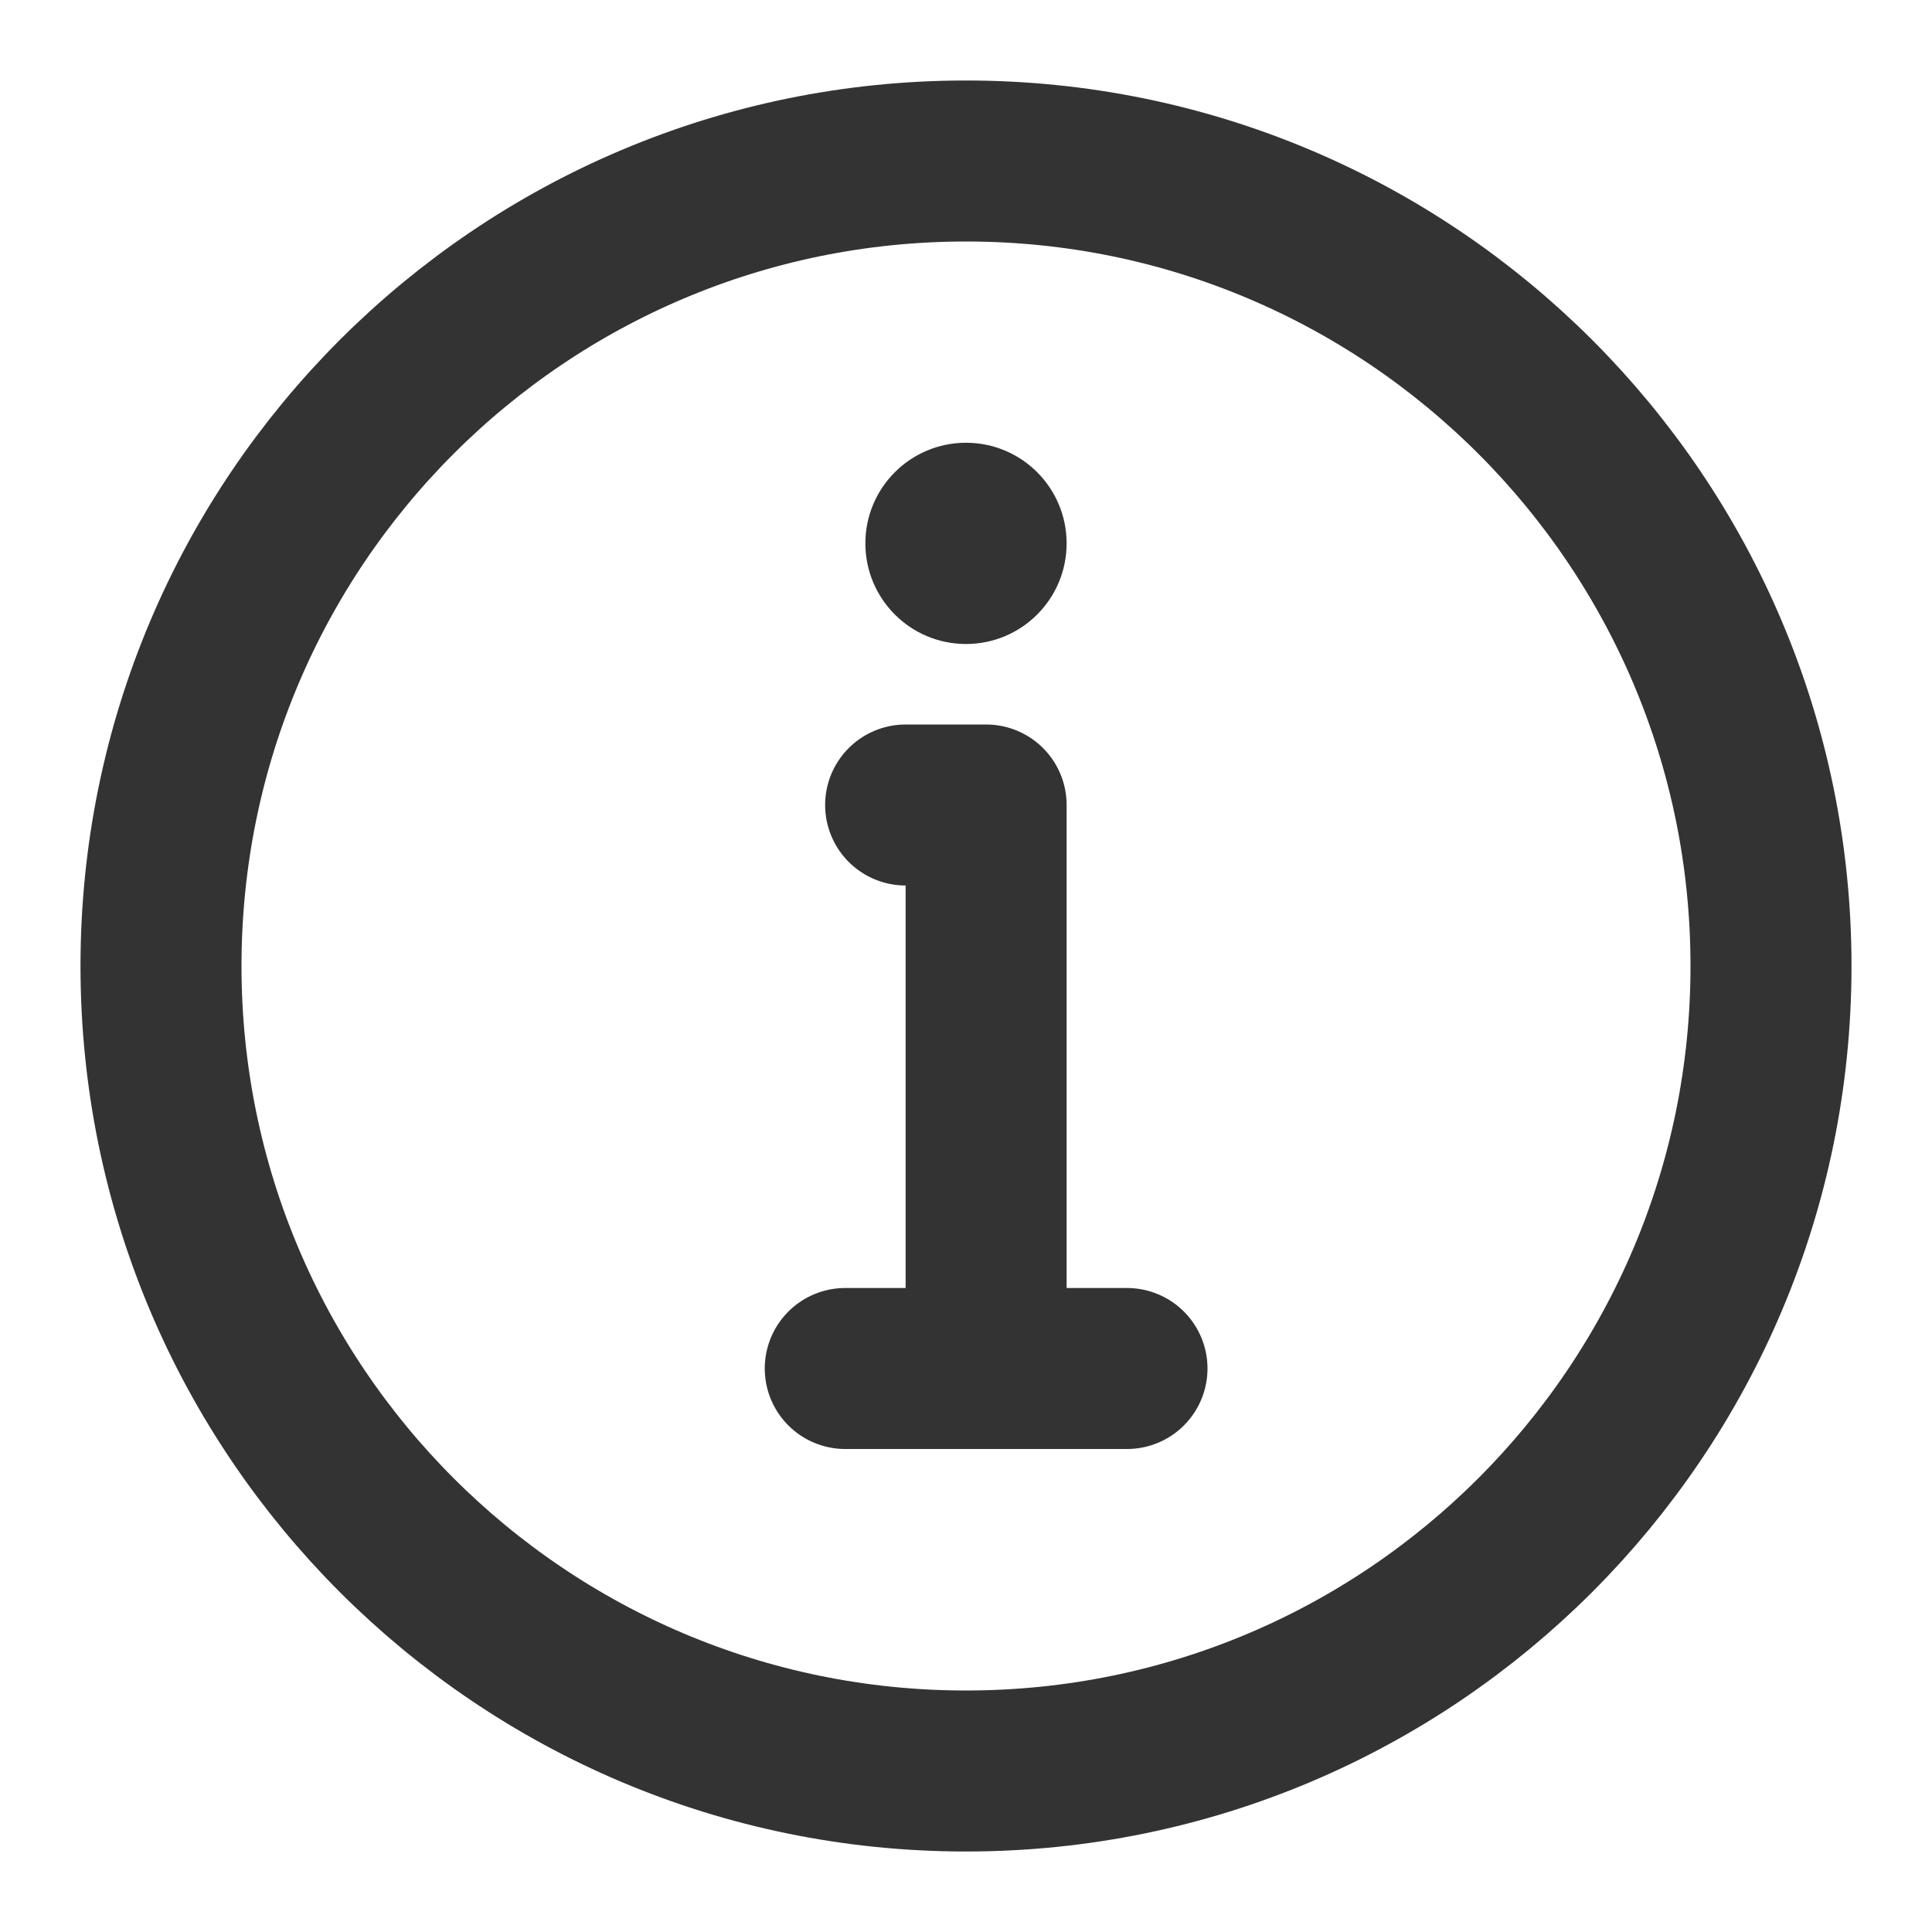
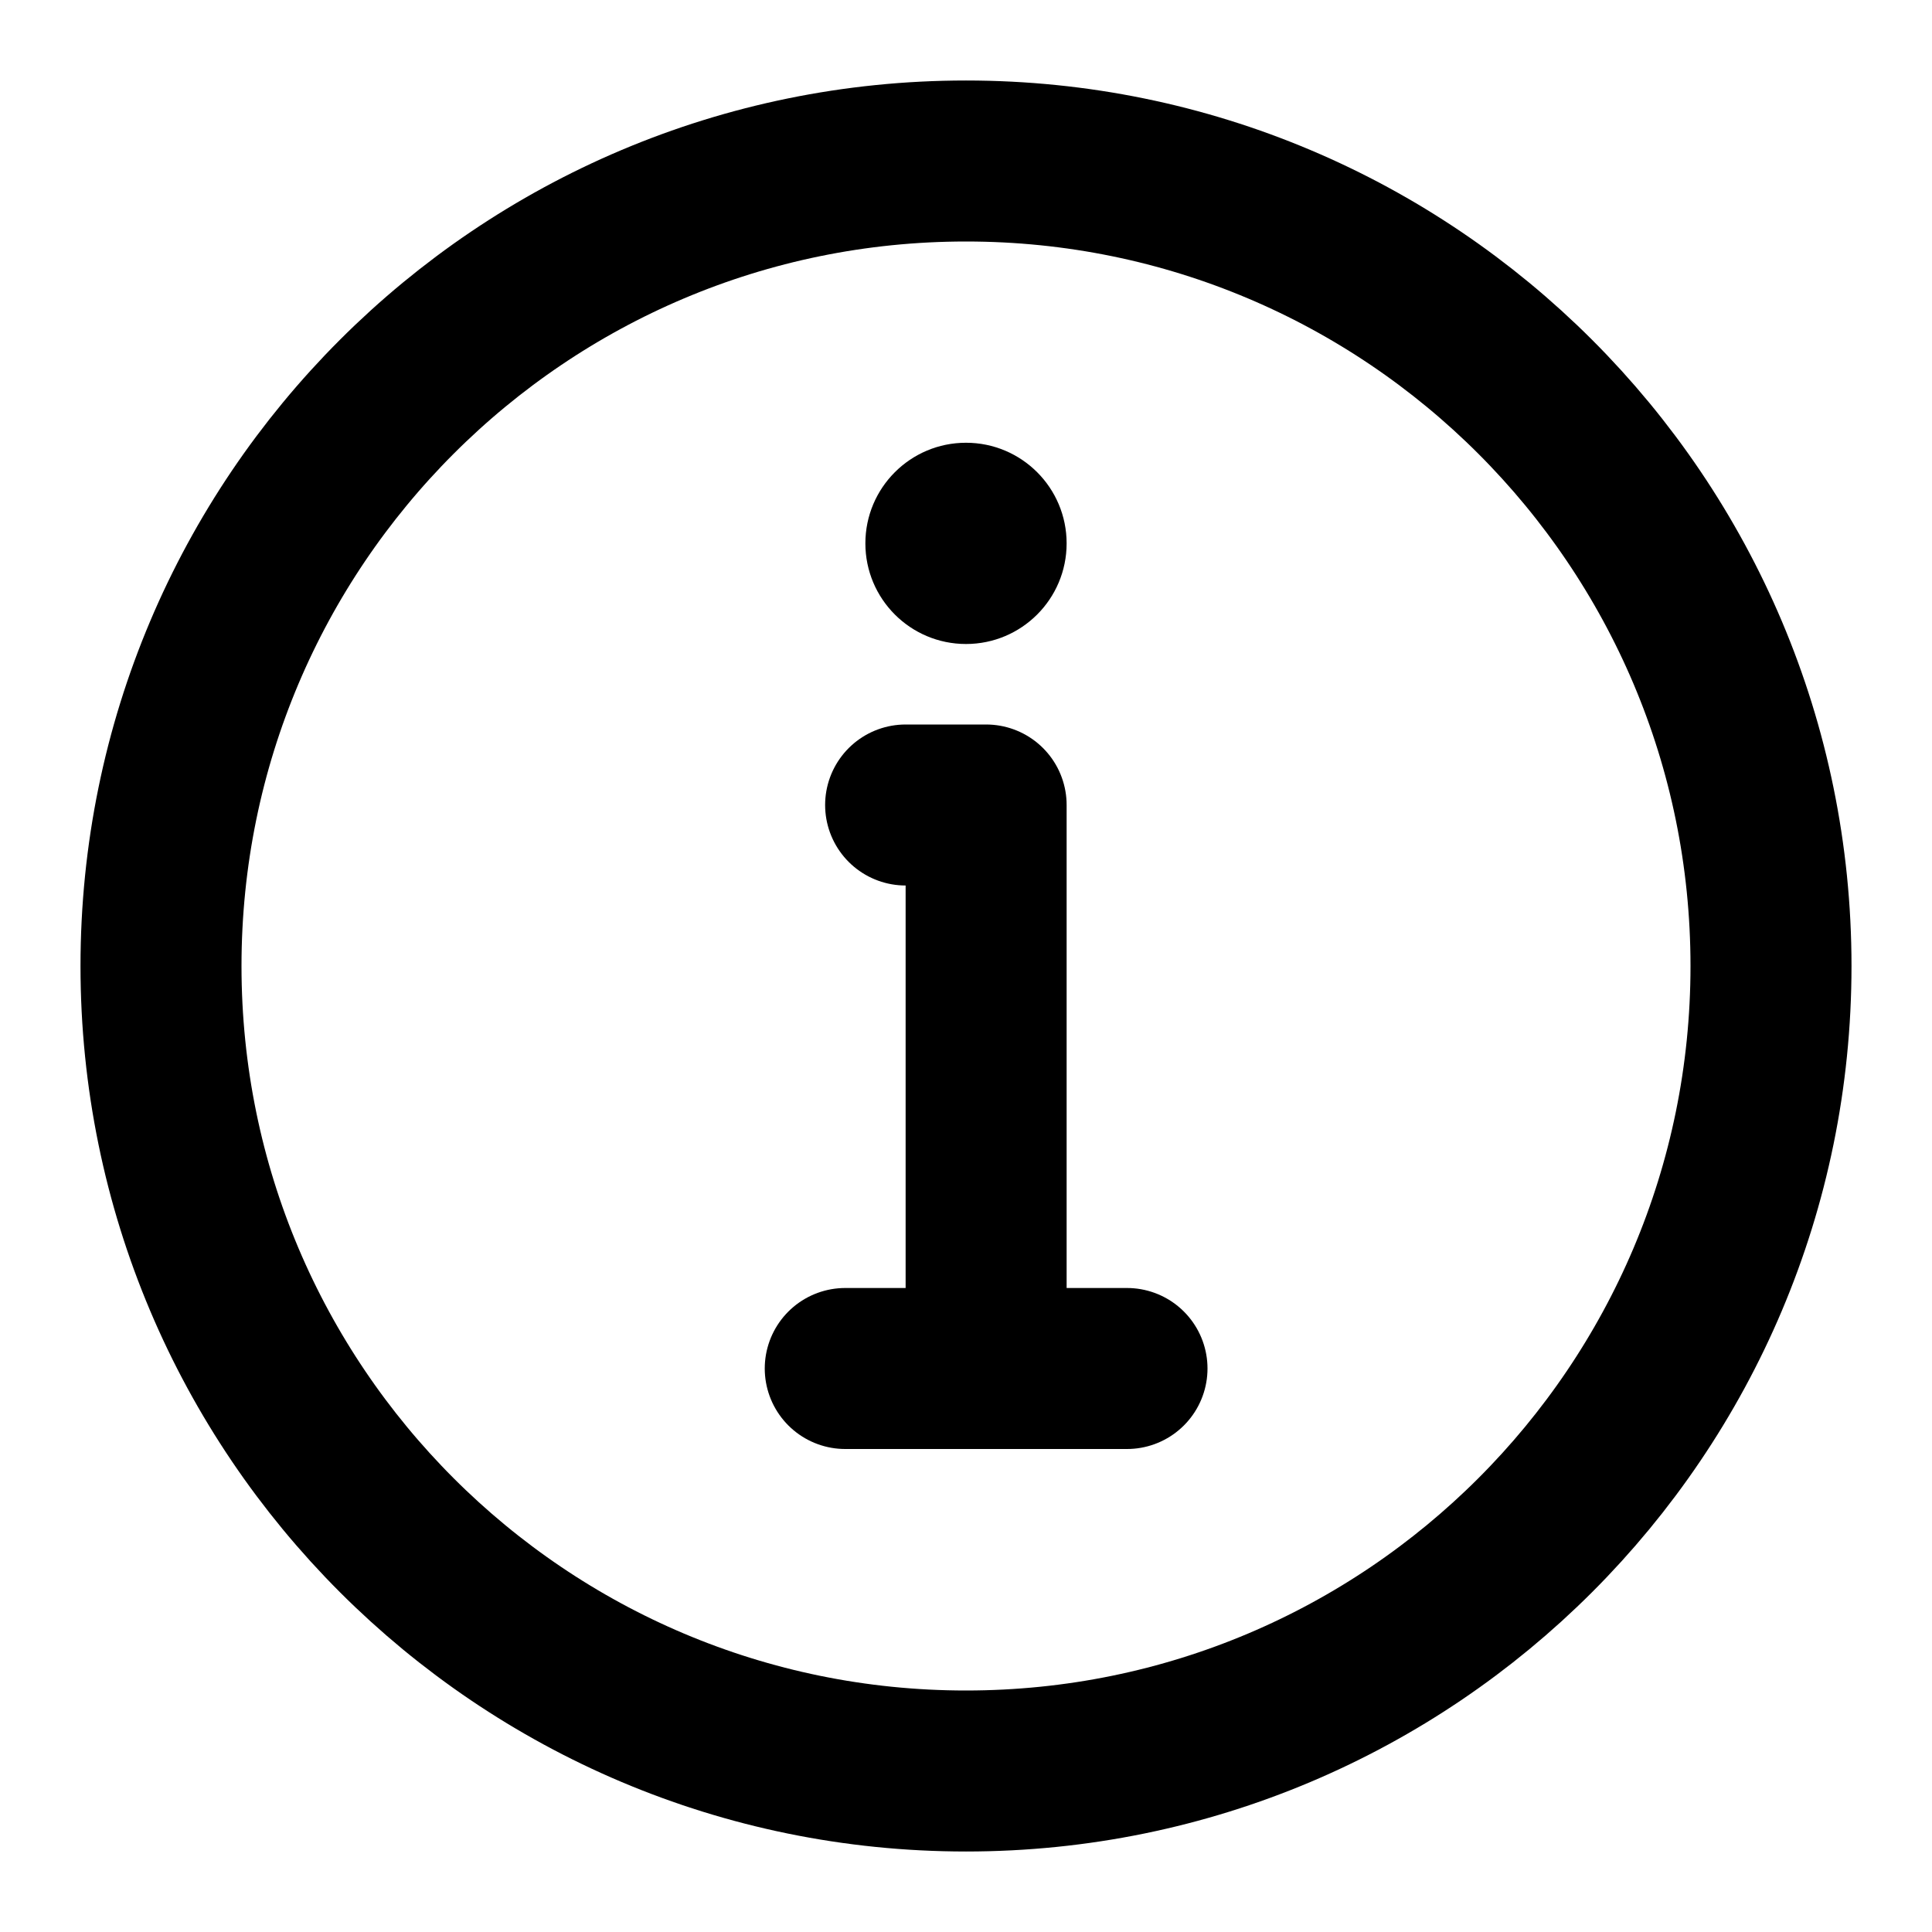
<svg xmlns="http://www.w3.org/2000/svg" width="24" height="24" viewBox="0 0 48 48" fill="none">
-   <path d="M24 44C29.523 44 34.523 41.761 38.142 38.142C41.761 34.523 44 29.523 44 24C44 18.477 41.761 13.477 38.142 9.858C34.523 6.239 29.523 4 24 4C18.477 4 13.477 6.239 9.858 9.858C6.239 13.477 4 18.477 4 24C4 29.523 6.239 34.523 9.858 38.142C13.477 41.761 18.477 44 24 44Z" fill="none" stroke="#333" stroke-width="4" stroke-linejoin="round" />
-   <path fill-rule="evenodd" clip-rule="evenodd" d="M24 11C25.381 11 26.5 12.119 26.5 13.5C26.5 14.881 25.381 16 24 16C22.619 16 21.5 14.881 21.5 13.5C21.5 12.119 22.619 11 24 11Z" fill="#333" />
-   <path d="M24.5 34V20H23.5H22.5" stroke="#333" stroke-width="4" stroke-linecap="round" stroke-linejoin="round" />
-   <path d="M21 34H28" stroke="#333" stroke-width="4" stroke-linecap="round" stroke-linejoin="round" />
+   <path d="M24 44C29.523 44 34.523 41.761 38.142 38.142C41.761 34.523 44 29.523 44 24C44 18.477 41.761 13.477 38.142 9.858C34.523 6.239 29.523 4 24 4C18.477 4 13.477 6.239 9.858 9.858C6.239 13.477 4 18.477 4 24C4 29.523 6.239 34.523 9.858 38.142C13.477 41.761 18.477 44 24 44Z" fill="none" stroke="currentColor" stroke-width="4" stroke-linejoin="round" />
+   <path fill-rule="evenodd" clip-rule="evenodd" d="M24 11C25.381 11 26.5 12.119 26.5 13.5C26.5 14.881 25.381 16 24 16C22.619 16 21.5 14.881 21.5 13.5C21.5 12.119 22.619 11 24 11Z" fill="currentColor" />
+   <path d="M24.5 34V20H23.5H22.5" stroke="currentColor" stroke-width="4" stroke-linecap="round" stroke-linejoin="round" />
+   <path d="M21 34H28" stroke="currentColor" stroke-width="4" stroke-linecap="round" stroke-linejoin="round" />
</svg>
